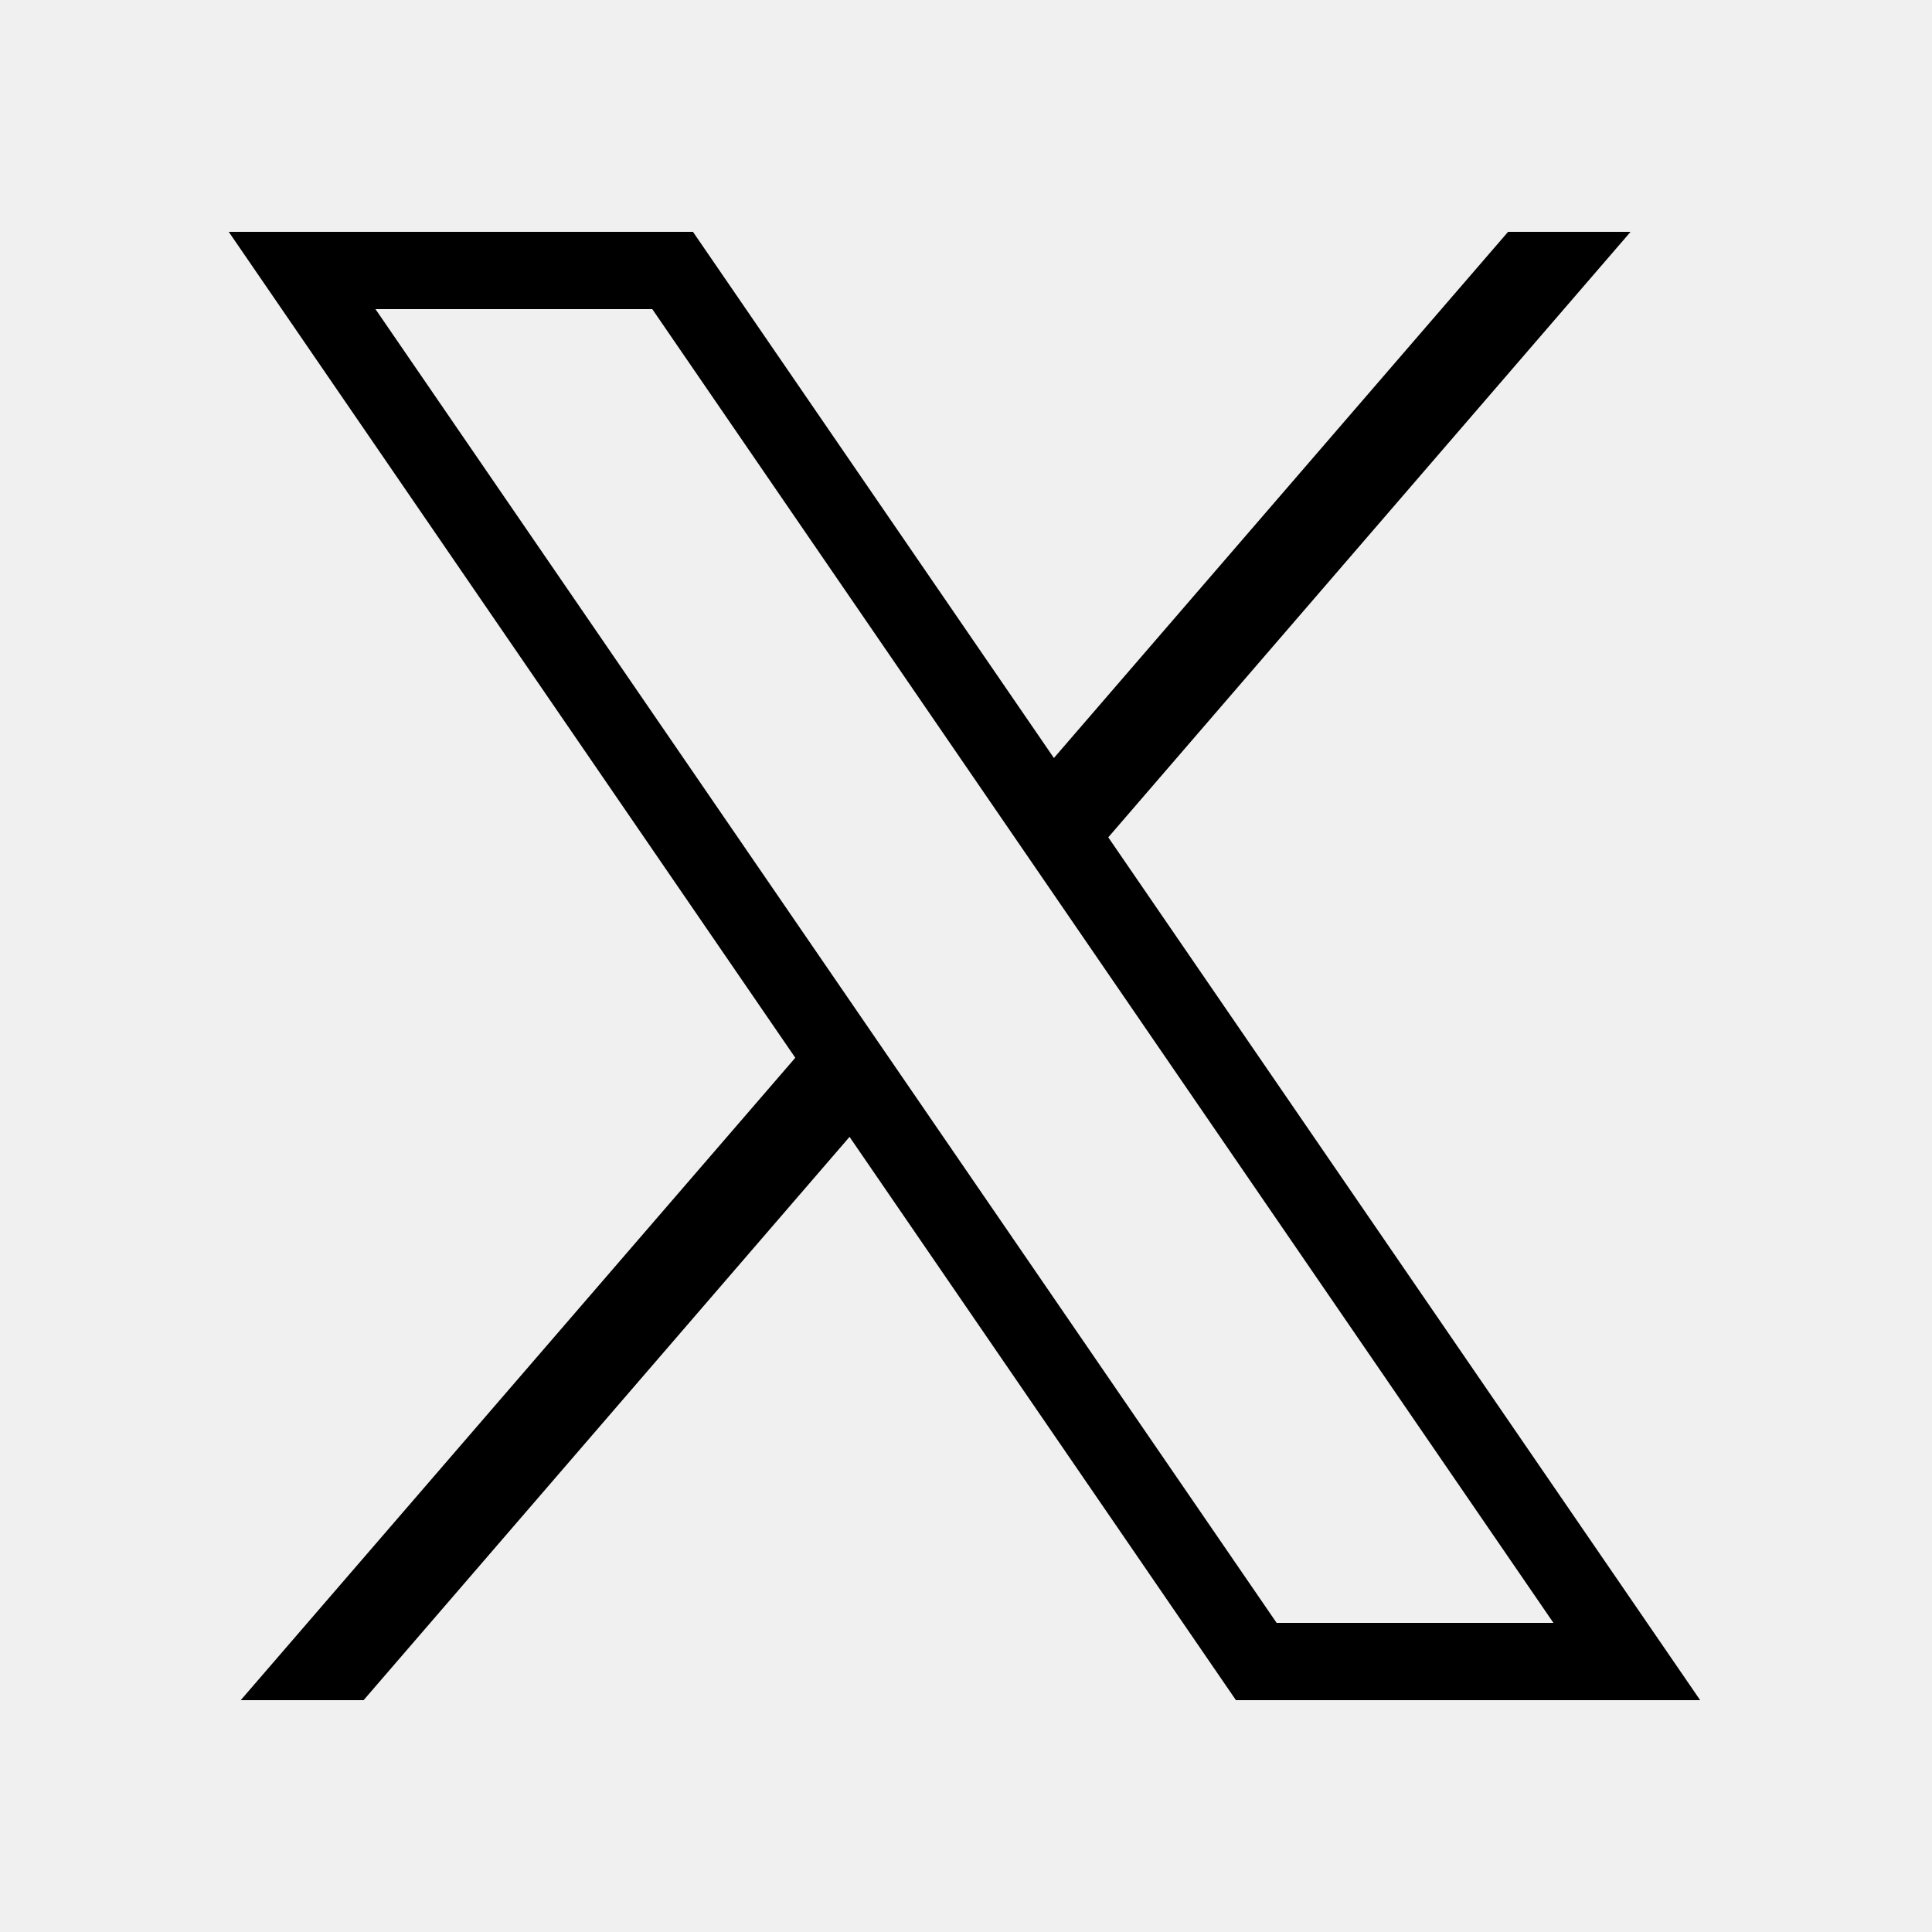
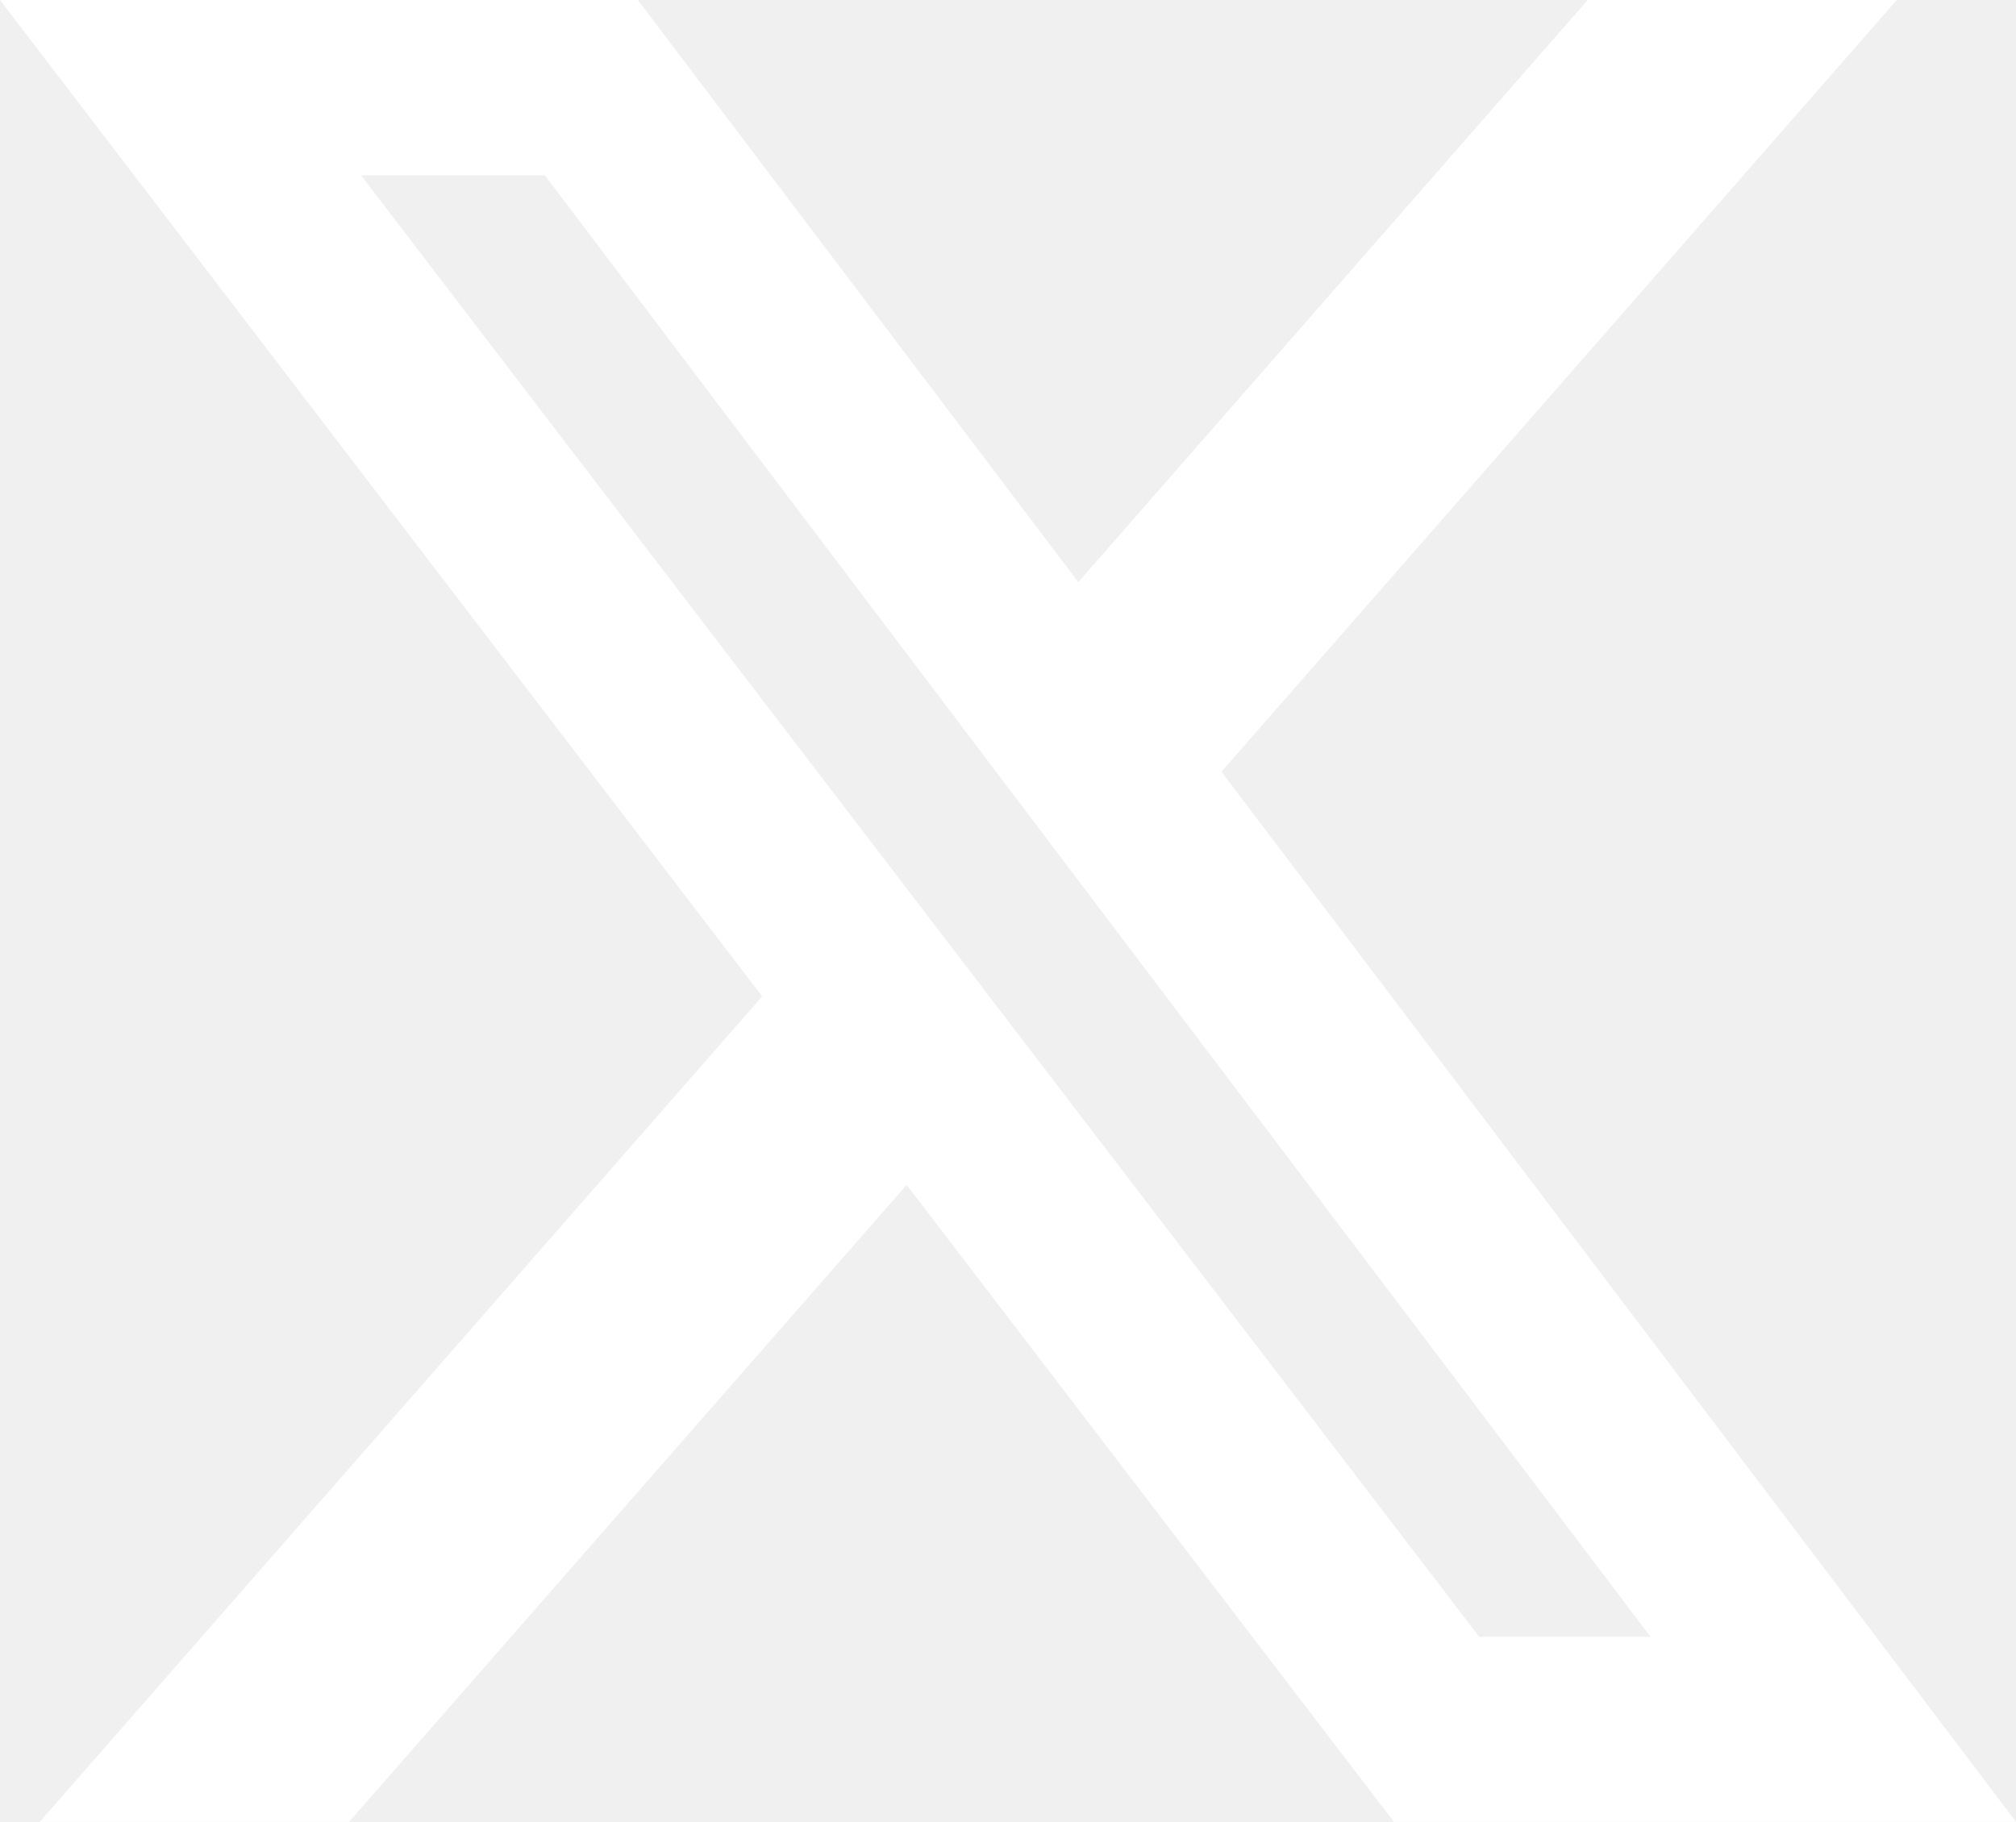
- <svg xmlns="http://www.w3.org/2000/svg" viewBox="0 0 50 50" width="50px" height="50px">
-   <path d="M 5.92 6 L 20.582 27.375 L 6.23 44 L 9.41 44 L 21.986 29.422 L 31.986 44 L 44 44 L 28.682 21.67 L 42.199 6 L 39.029 6 L 27.275 19.617 L 17.934 6 L 5.92 6 z M 9.717 8 L 16.881 8 L 40.203 42 L 33.039 42 L 9.717 8 z" />
+ <svg xmlns="http://www.w3.org/2000/svg" shape-rendering="geometricPrecision" text-rendering="geometricPrecision" image-rendering="optimizeQuality" fill-rule="evenodd" clip-rule="evenodd" viewBox="0 0 512 462.799">
+   <path fill="#fff" fill-rule="nonzero" d="M403.229 0h78.506L310.219 196.04 512 462.799H354.002L230.261 301.007 88.669 462.799h-78.56l183.455-209.683L0 0h161.999l111.856 147.88L403.229 0zm-27.556 415.805h43.505L138.363 44.527h-46.68l283.99 371.278z" />
</svg>
